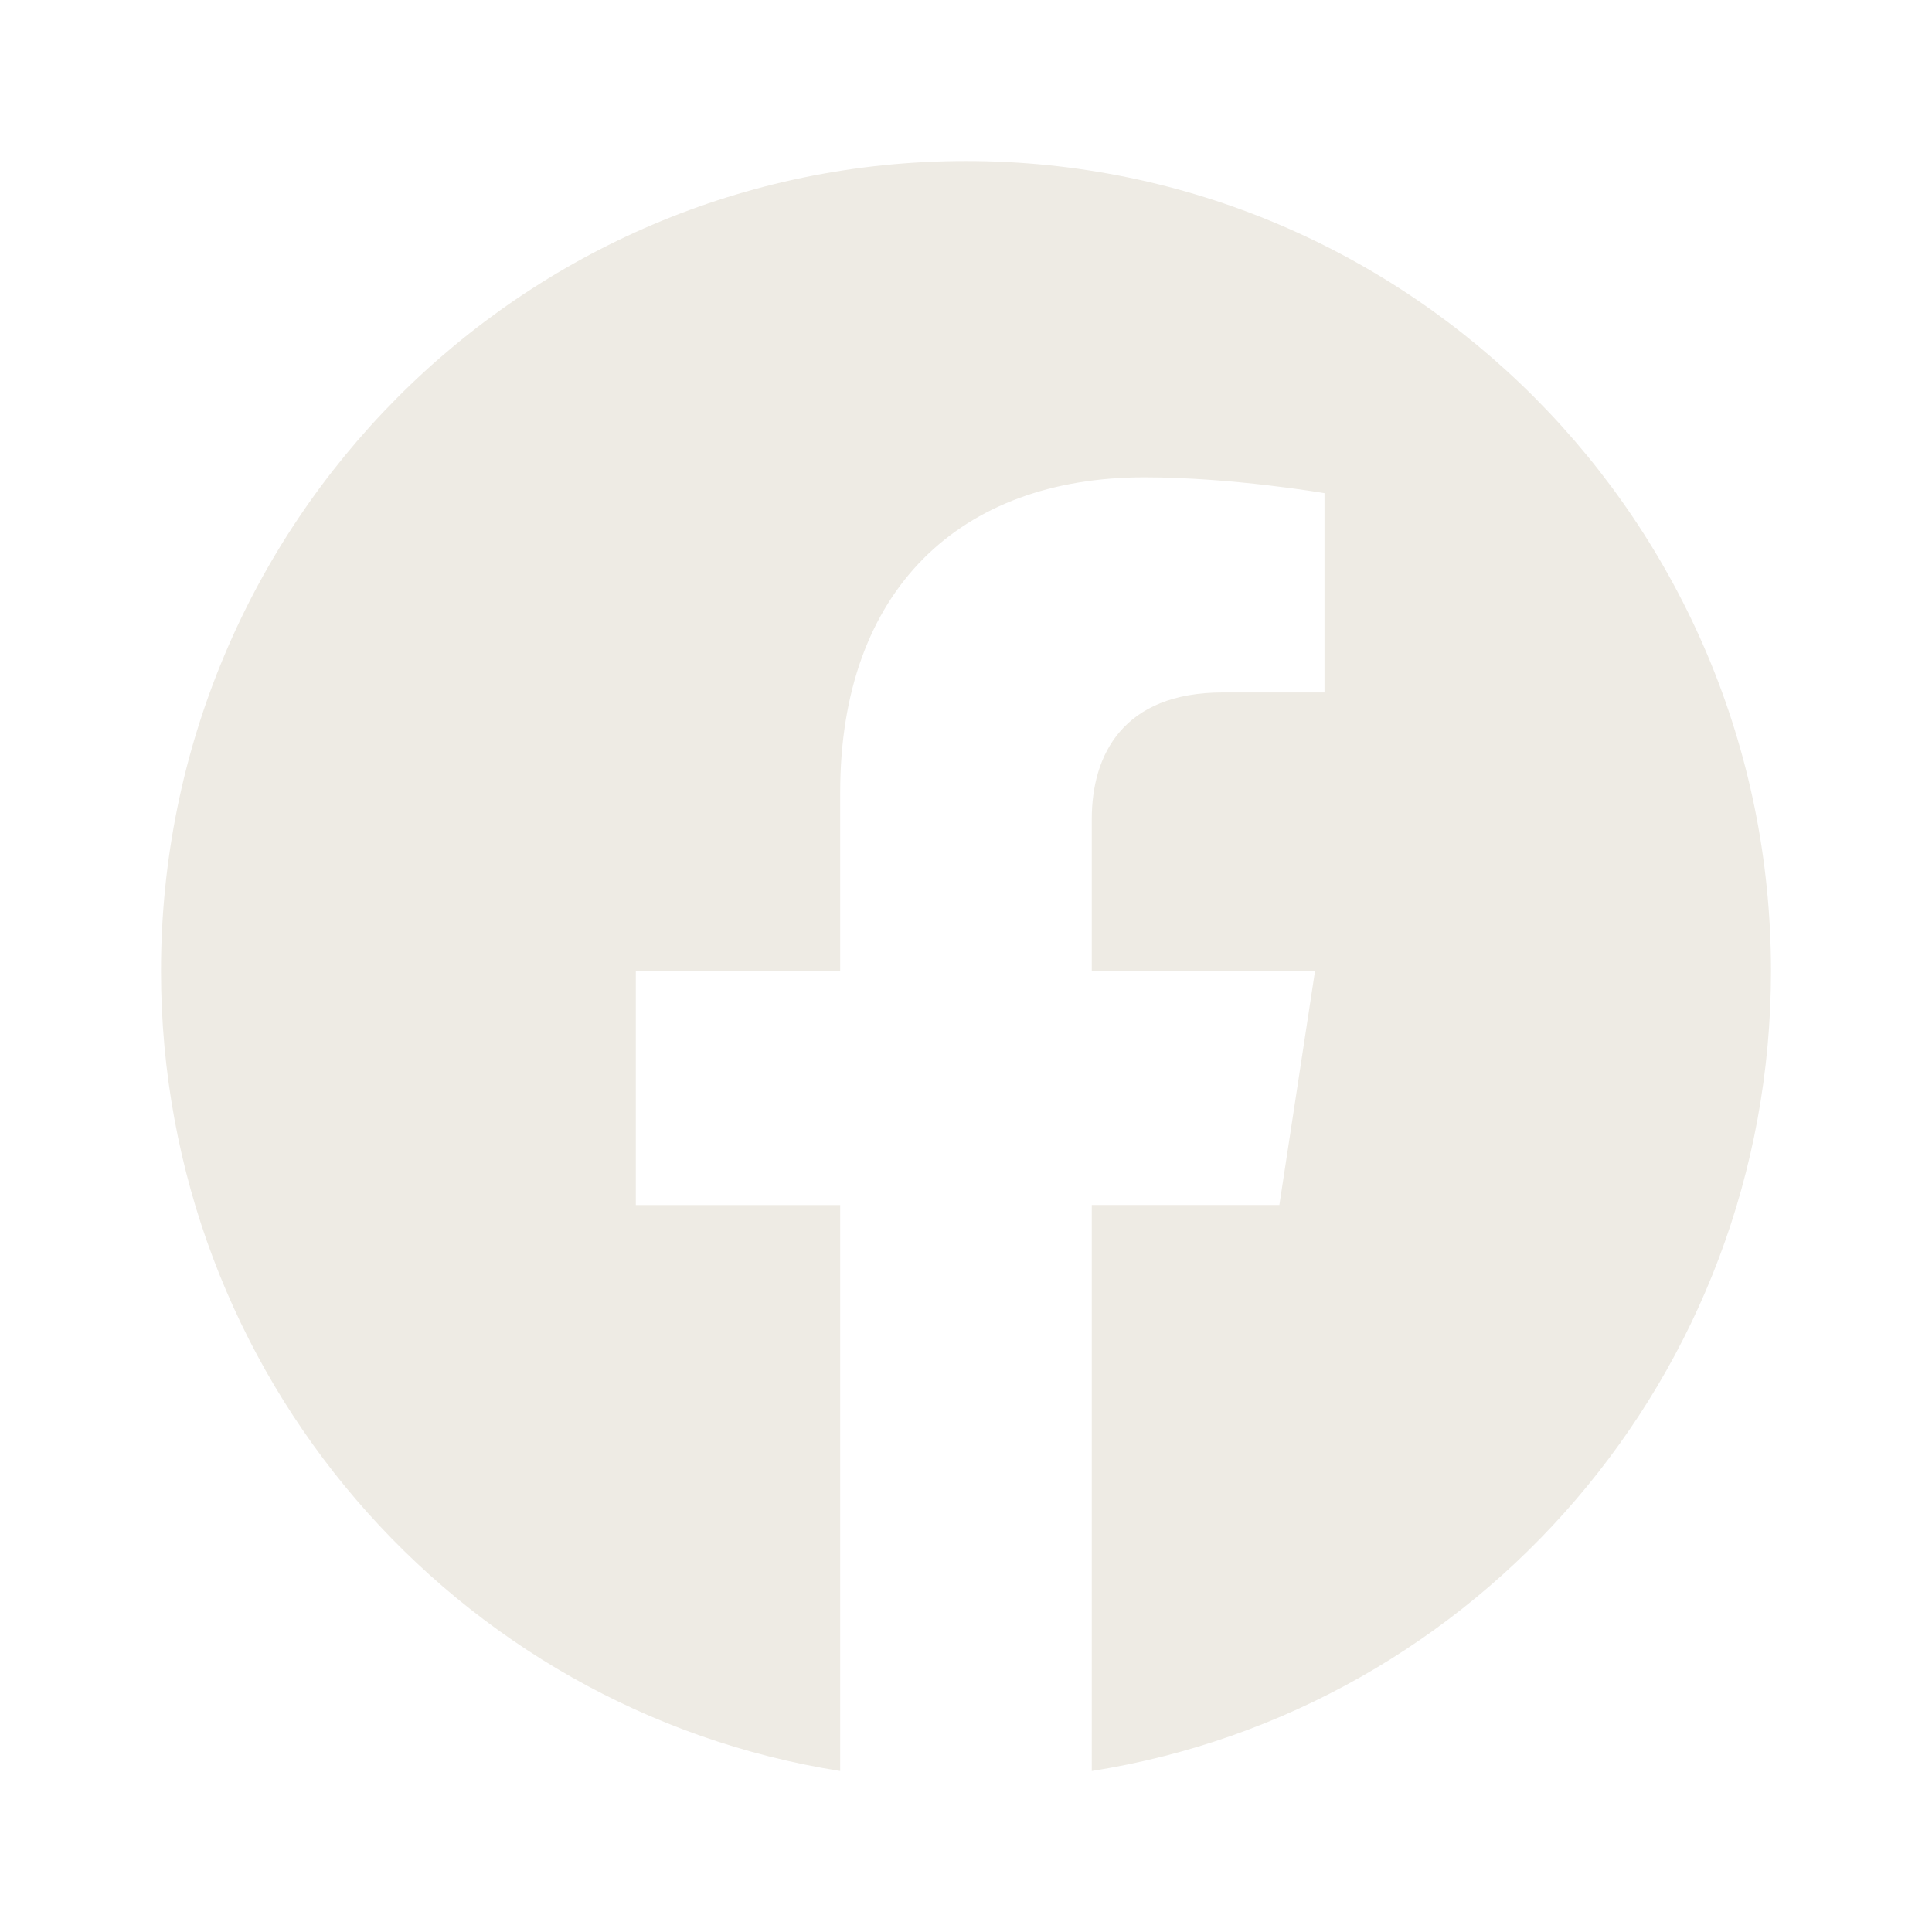
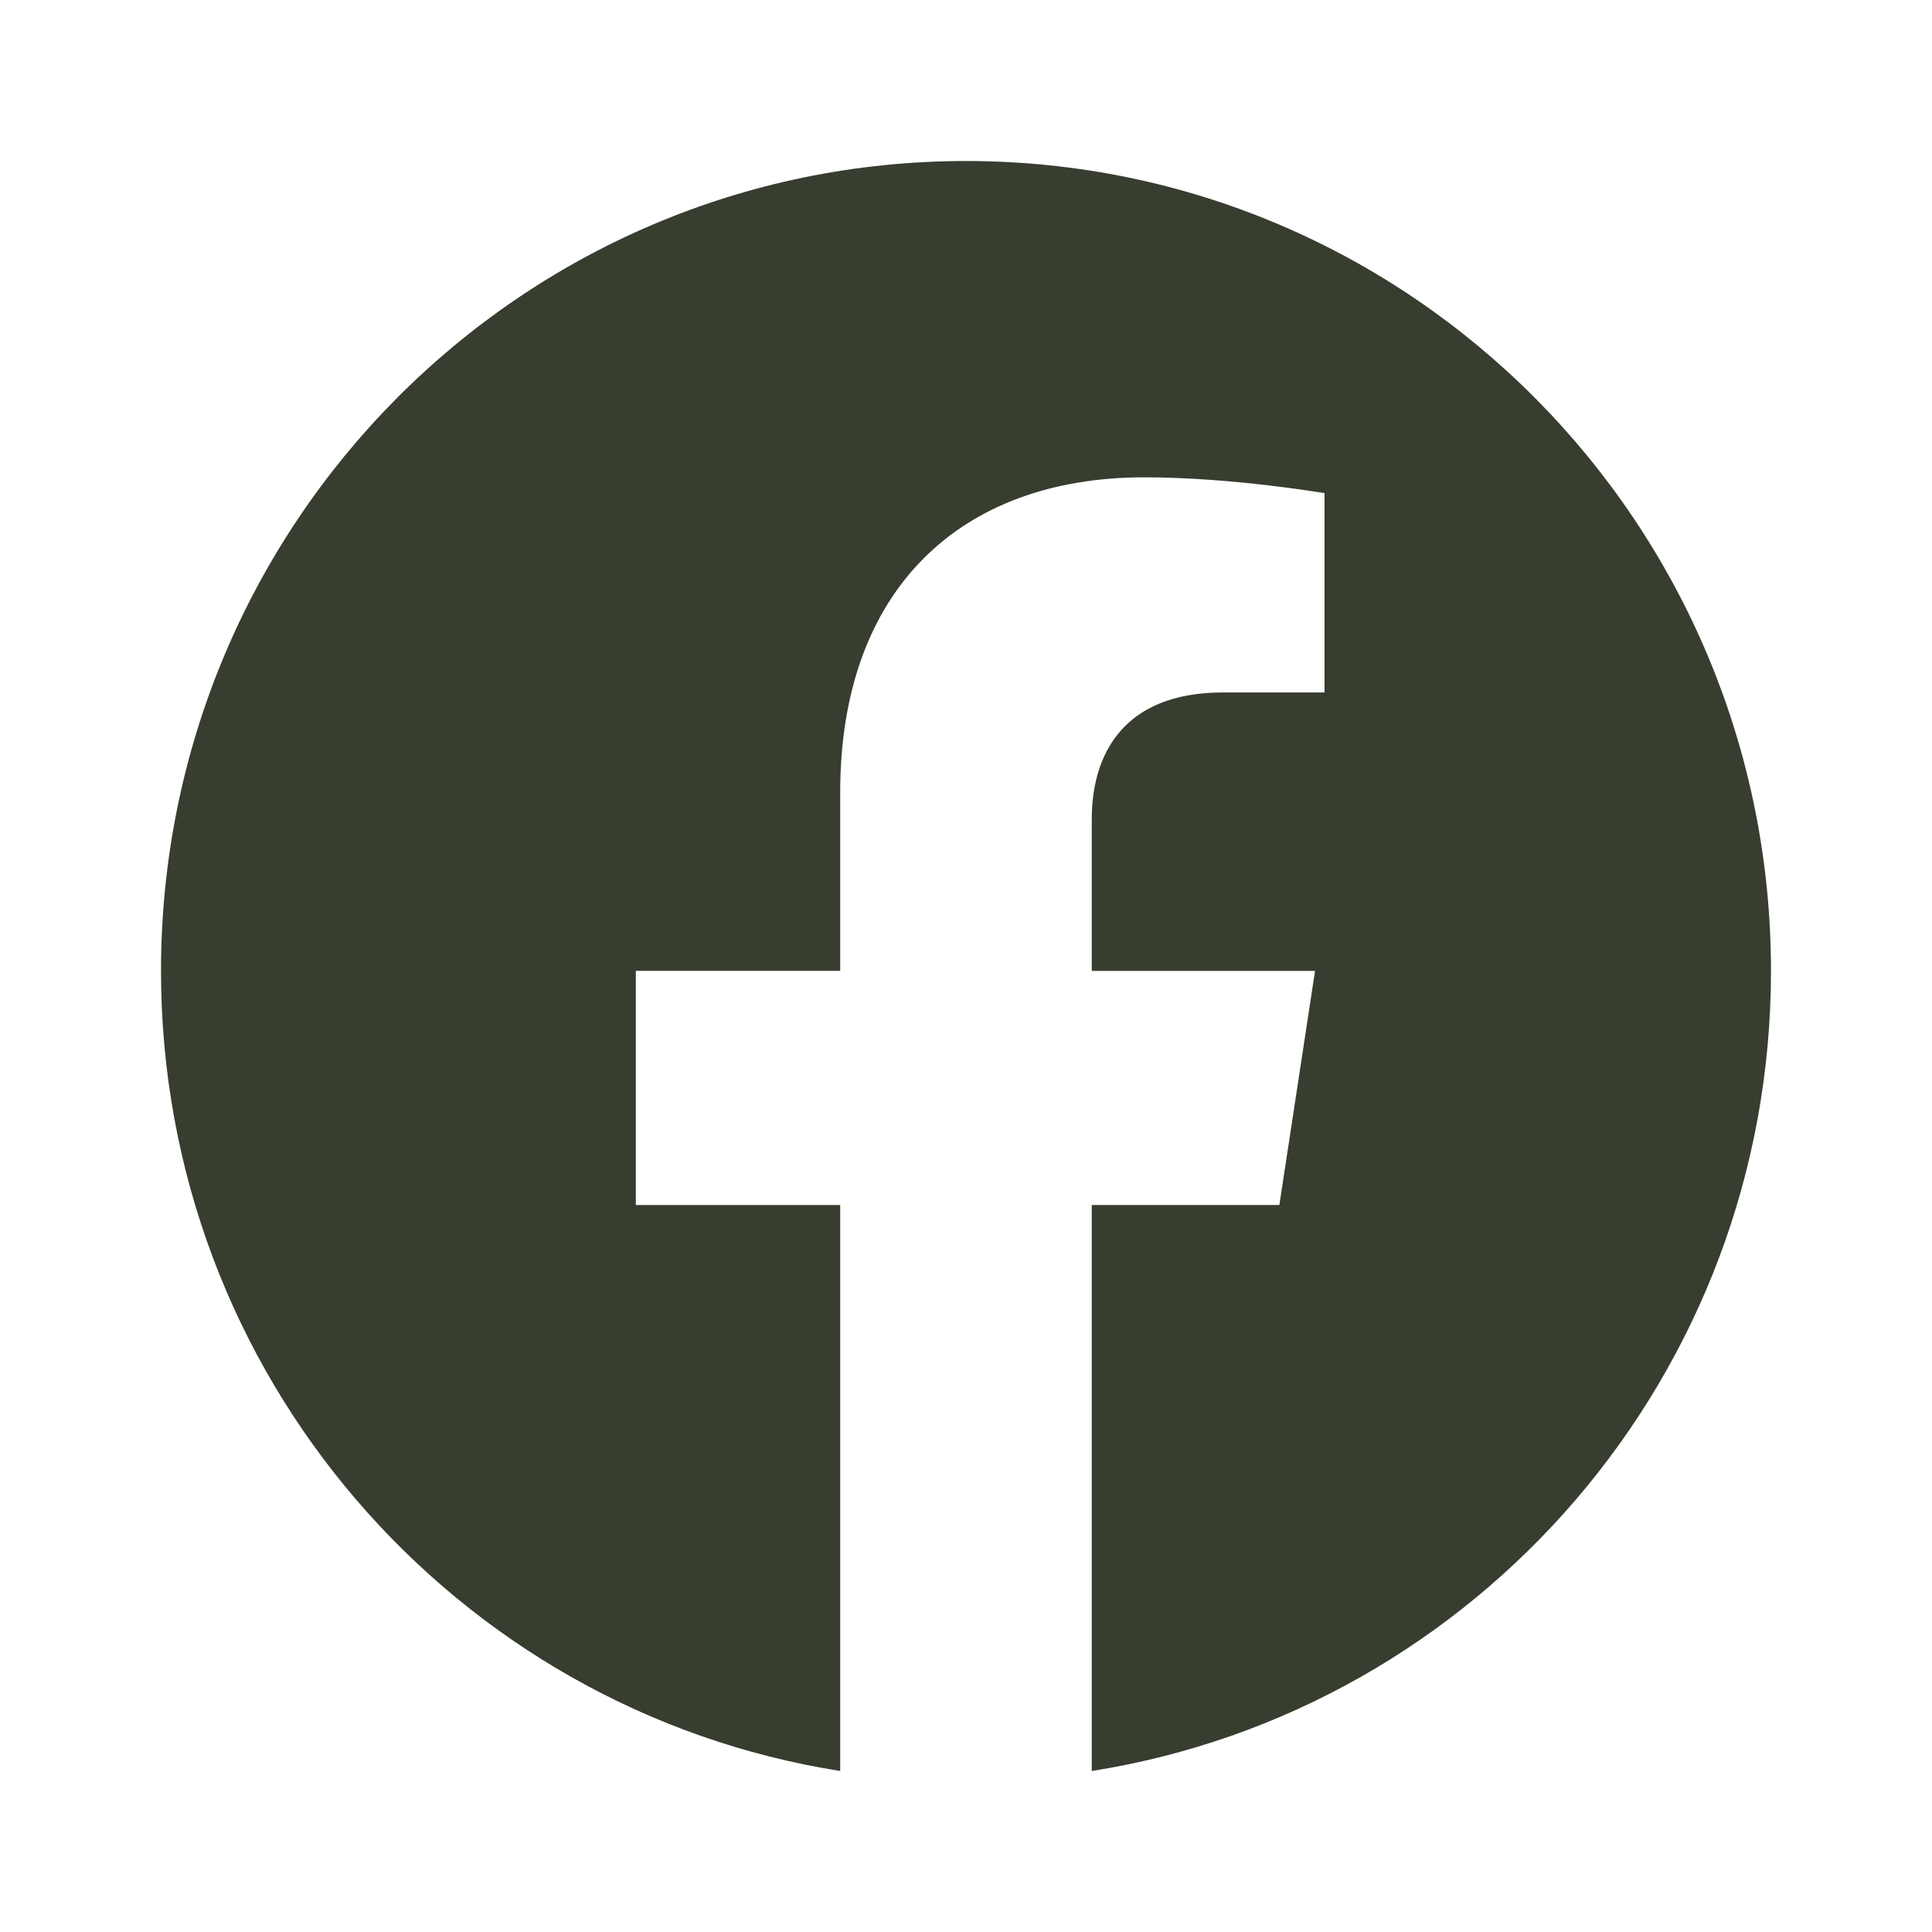
<svg xmlns="http://www.w3.org/2000/svg" width="50" height="50" viewBox="0 0 50 50" fill="none">
-   <path d="M45.833 25.127C45.833 13.55 36.507 4.167 25 4.167C13.493 4.167 4.167 13.55 4.167 25.127C4.167 35.59 11.783 44.261 21.744 45.833V31.186H16.455V25.125H21.744V20.508C21.744 15.256 24.854 12.353 29.614 12.353C31.892 12.353 34.278 12.763 34.278 12.763V17.921H31.648C29.061 17.921 28.255 19.538 28.255 21.196V25.127H34.033L33.11 31.185H28.255V45.833C38.217 44.261 45.833 35.59 45.833 25.127Z" fill="#EEEBE4" />
+   <path d="M45.833 25.127C45.833 13.55 36.507 4.167 25 4.167C13.493 4.167 4.167 13.55 4.167 25.127C4.167 35.59 11.783 44.261 21.744 45.833V31.186H16.455V25.125H21.744V20.508C21.744 15.256 24.854 12.353 29.614 12.353C31.892 12.353 34.278 12.763 34.278 12.763V17.921H31.648C29.061 17.921 28.255 19.538 28.255 21.196V25.127H34.033L33.11 31.185H28.255V45.833C38.217 44.261 45.833 35.59 45.833 25.127Z" fill="#373D2F" />
</svg>
